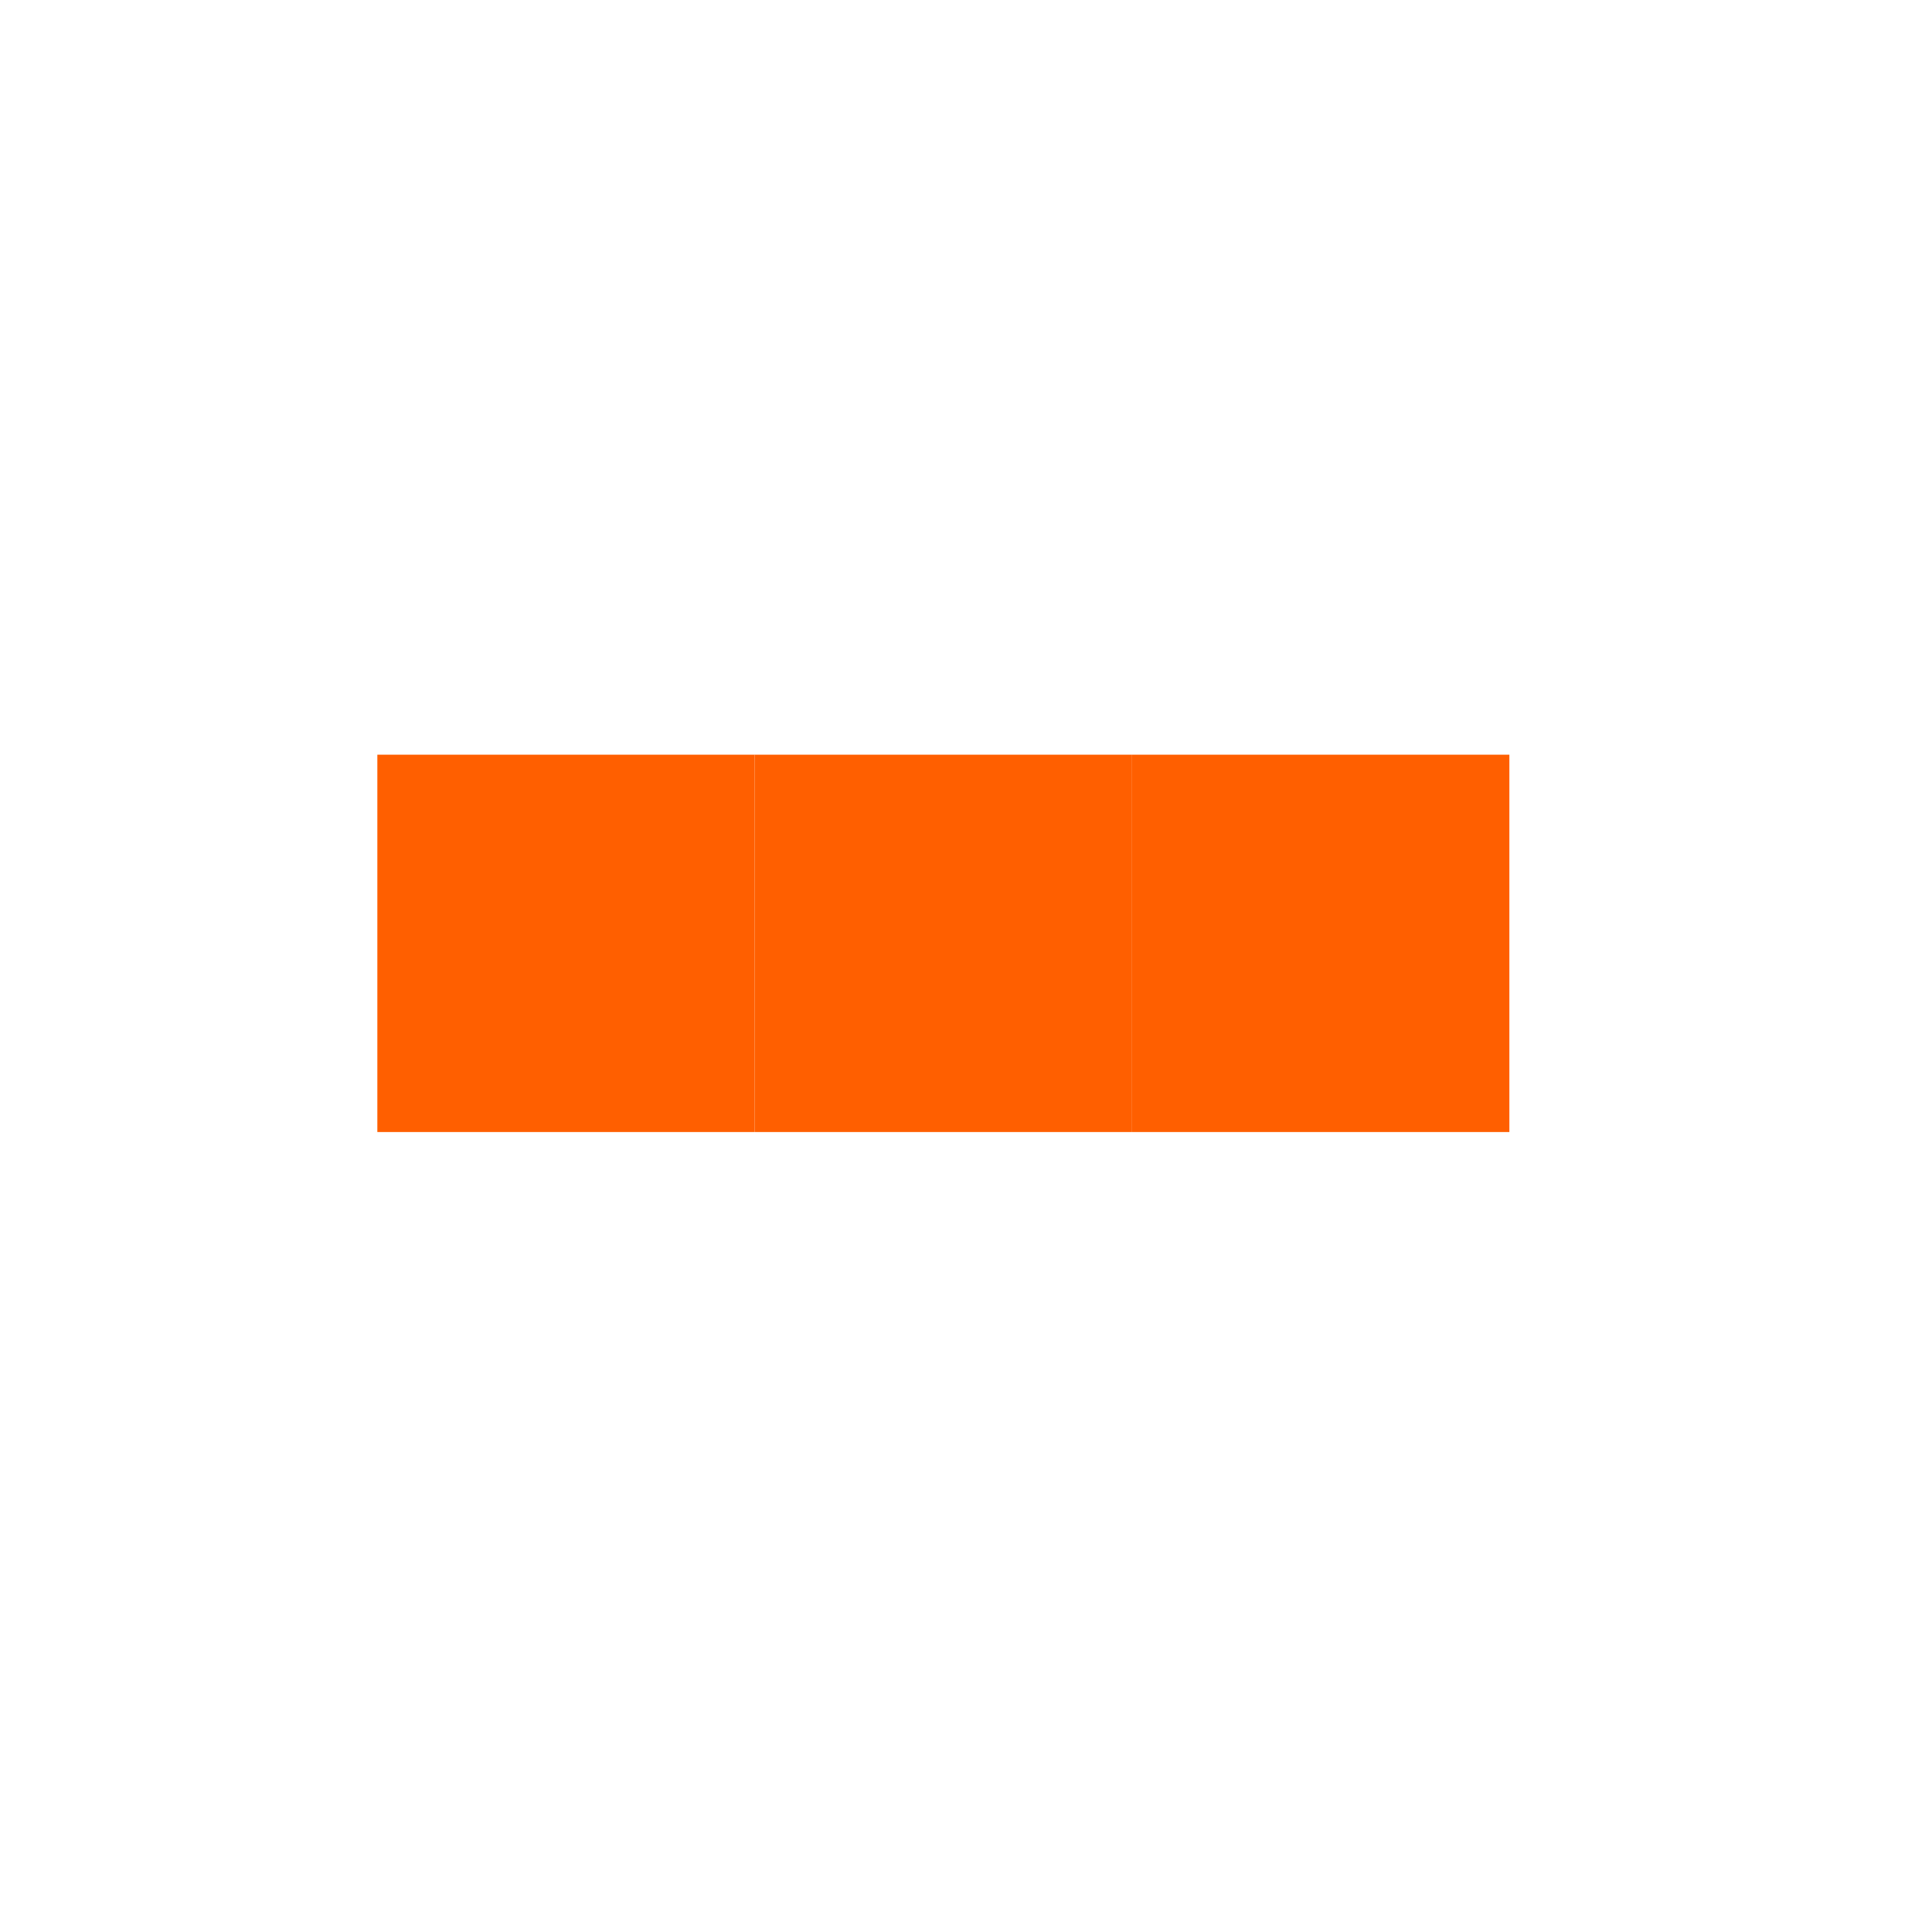
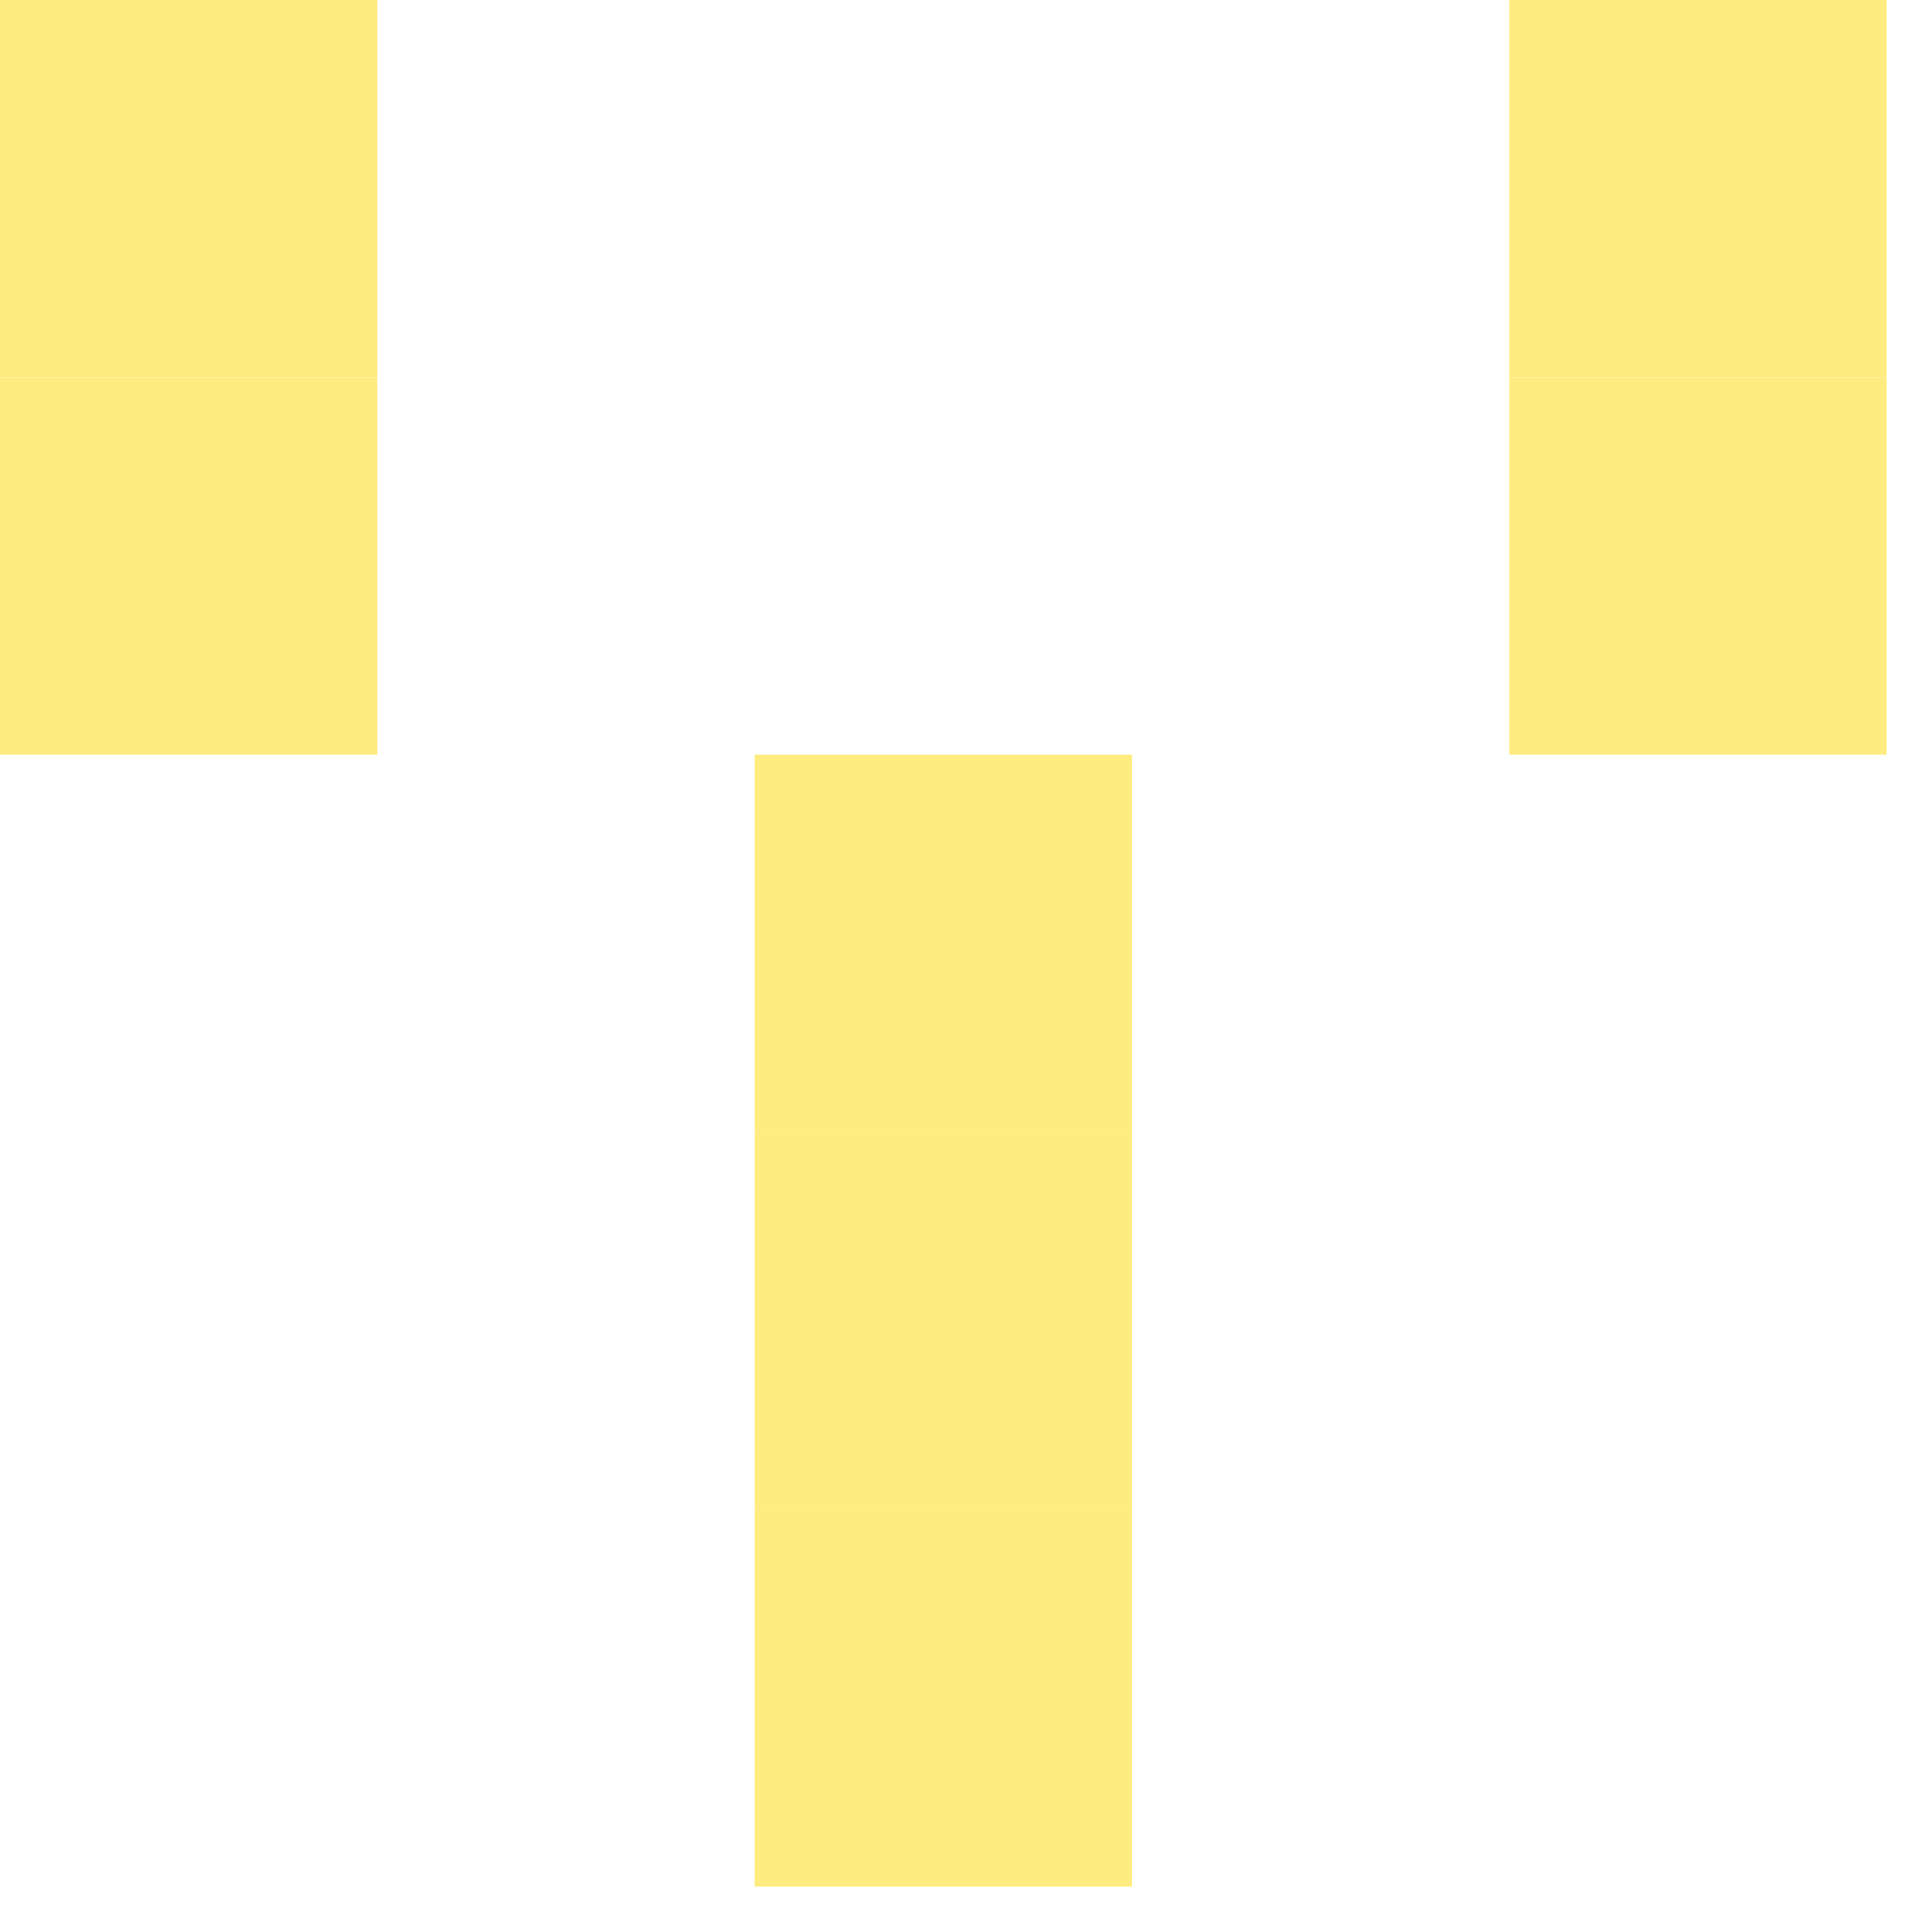
<svg xmlns="http://www.w3.org/2000/svg" id="example-identicon-32-svg" width="128" height="128" viewbox="0 0 128 128">
  <g>
-     <rect x="0" y="0" width="25" height="25" fill="none" />
+     <rect x="0" y="0" width="25" height="25" fill="#ffec80" />
    <rect x="25" y="0" width="25" height="25" fill="none" />
    <rect x="50" y="0" width="25" height="25" fill="none" />
    <rect x="75" y="0" width="25" height="25" fill="none" />
-     <rect x="100" y="0" width="25" height="25" fill="none" />
-     <rect x="0" y="25" width="25" height="25" fill="none" />
+     <rect x="100" y="0" width="25" height="25" fill="#ffec80" />
+     <rect x="0" y="25" width="25" height="25" fill="#ffec80" />
    <rect x="25" y="25" width="25" height="25" fill="none" />
    <rect x="50" y="25" width="25" height="25" fill="none" />
    <rect x="75" y="25" width="25" height="25" fill="none" />
-     <rect x="100" y="25" width="25" height="25" fill="none" />
+     <rect x="100" y="25" width="25" height="25" fill="#ffec80" />
    <rect x="0" y="50" width="25" height="25" fill="none" />
-     <rect x="25" y="50" width="25" height="25" fill="#ff5f00" />
-     <rect x="50" y="50" width="25" height="25" fill="#ff5f00" />
-     <rect x="75" y="50" width="25" height="25" fill="#ff5f00" />
+     <rect x="25" y="50" width="25" height="25" fill="none" />
+     <rect x="50" y="50" width="25" height="25" fill="#ffec80" />
+     <rect x="75" y="50" width="25" height="25" fill="none" />
    <rect x="100" y="50" width="25" height="25" fill="none" />
    <rect x="0" y="75" width="25" height="25" fill="none" />
    <rect x="25" y="75" width="25" height="25" fill="none" />
-     <rect x="50" y="75" width="25" height="25" fill="none" />
+     <rect x="50" y="75" width="25" height="25" fill="#ffec80" />
    <rect x="75" y="75" width="25" height="25" fill="none" />
    <rect x="100" y="75" width="25" height="25" fill="none" />
    <rect x="0" y="100" width="25" height="25" fill="none" />
    <rect x="25" y="100" width="25" height="25" fill="none" />
-     <rect x="50" y="100" width="25" height="25" fill="none" />
+     <rect x="50" y="100" width="25" height="25" fill="#ffec80" />
    <rect x="75" y="100" width="25" height="25" fill="none" />
    <rect x="100" y="100" width="25" height="25" fill="none" />
  </g>
</svg>
